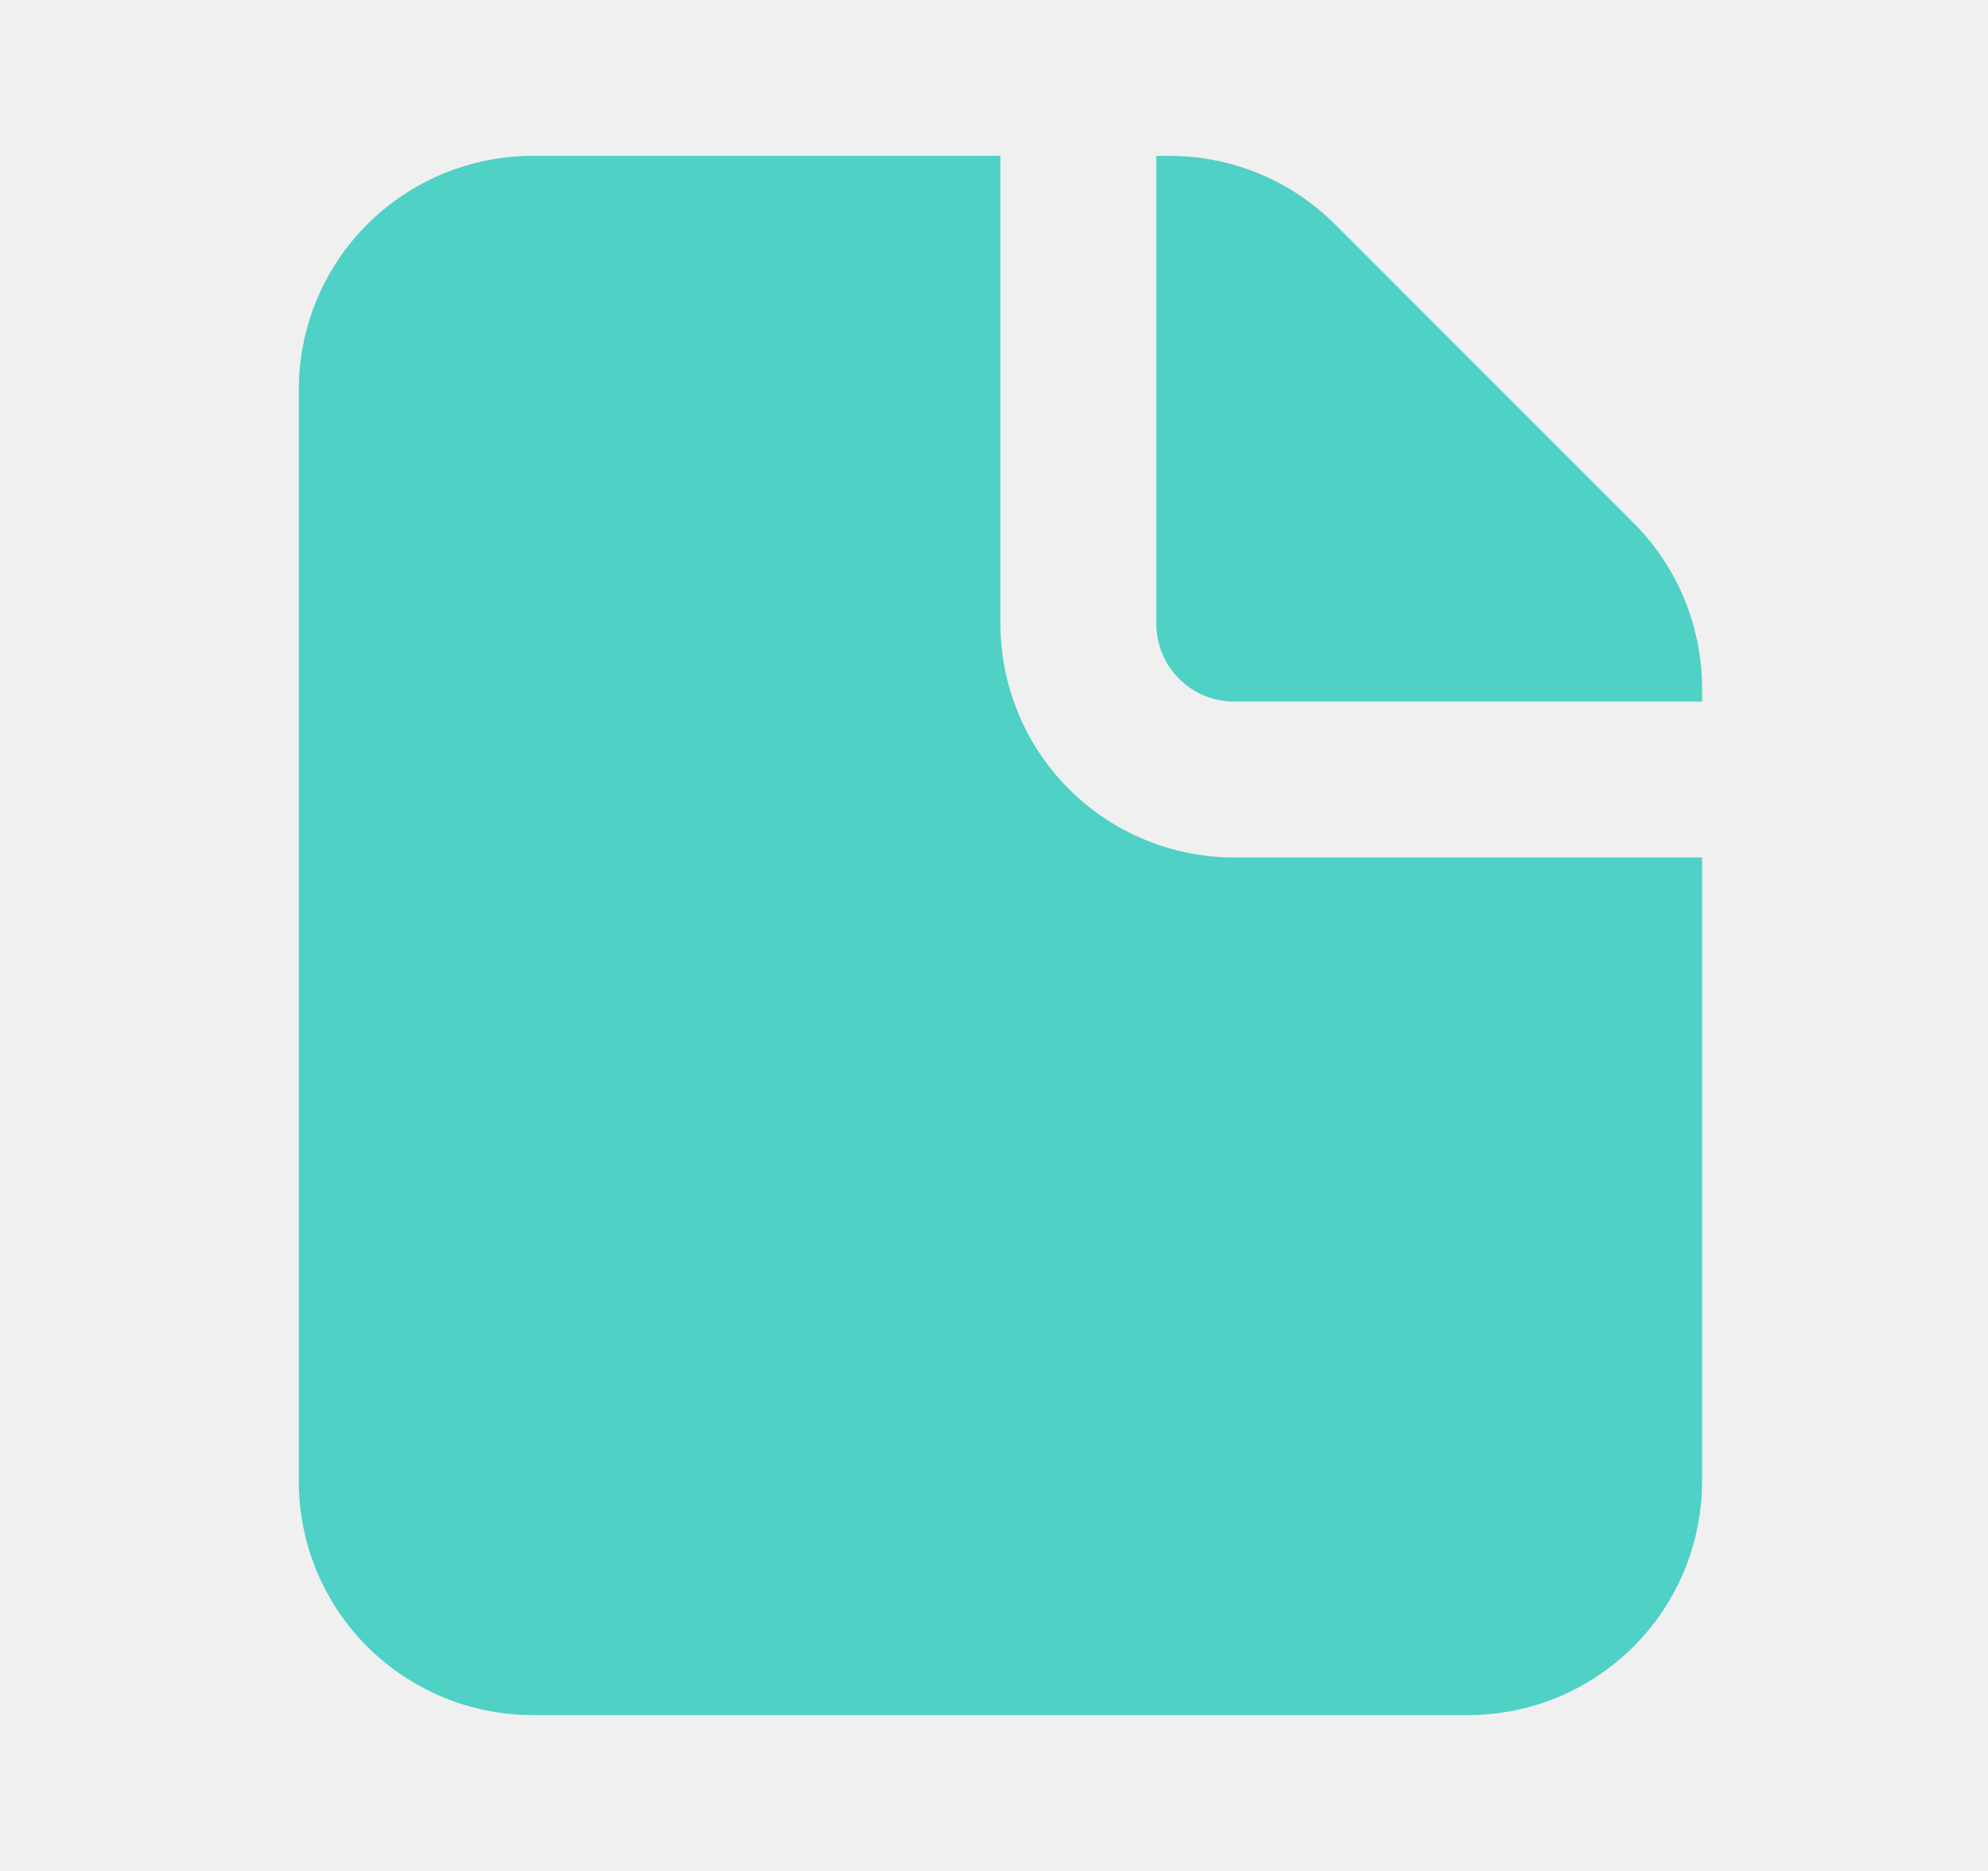
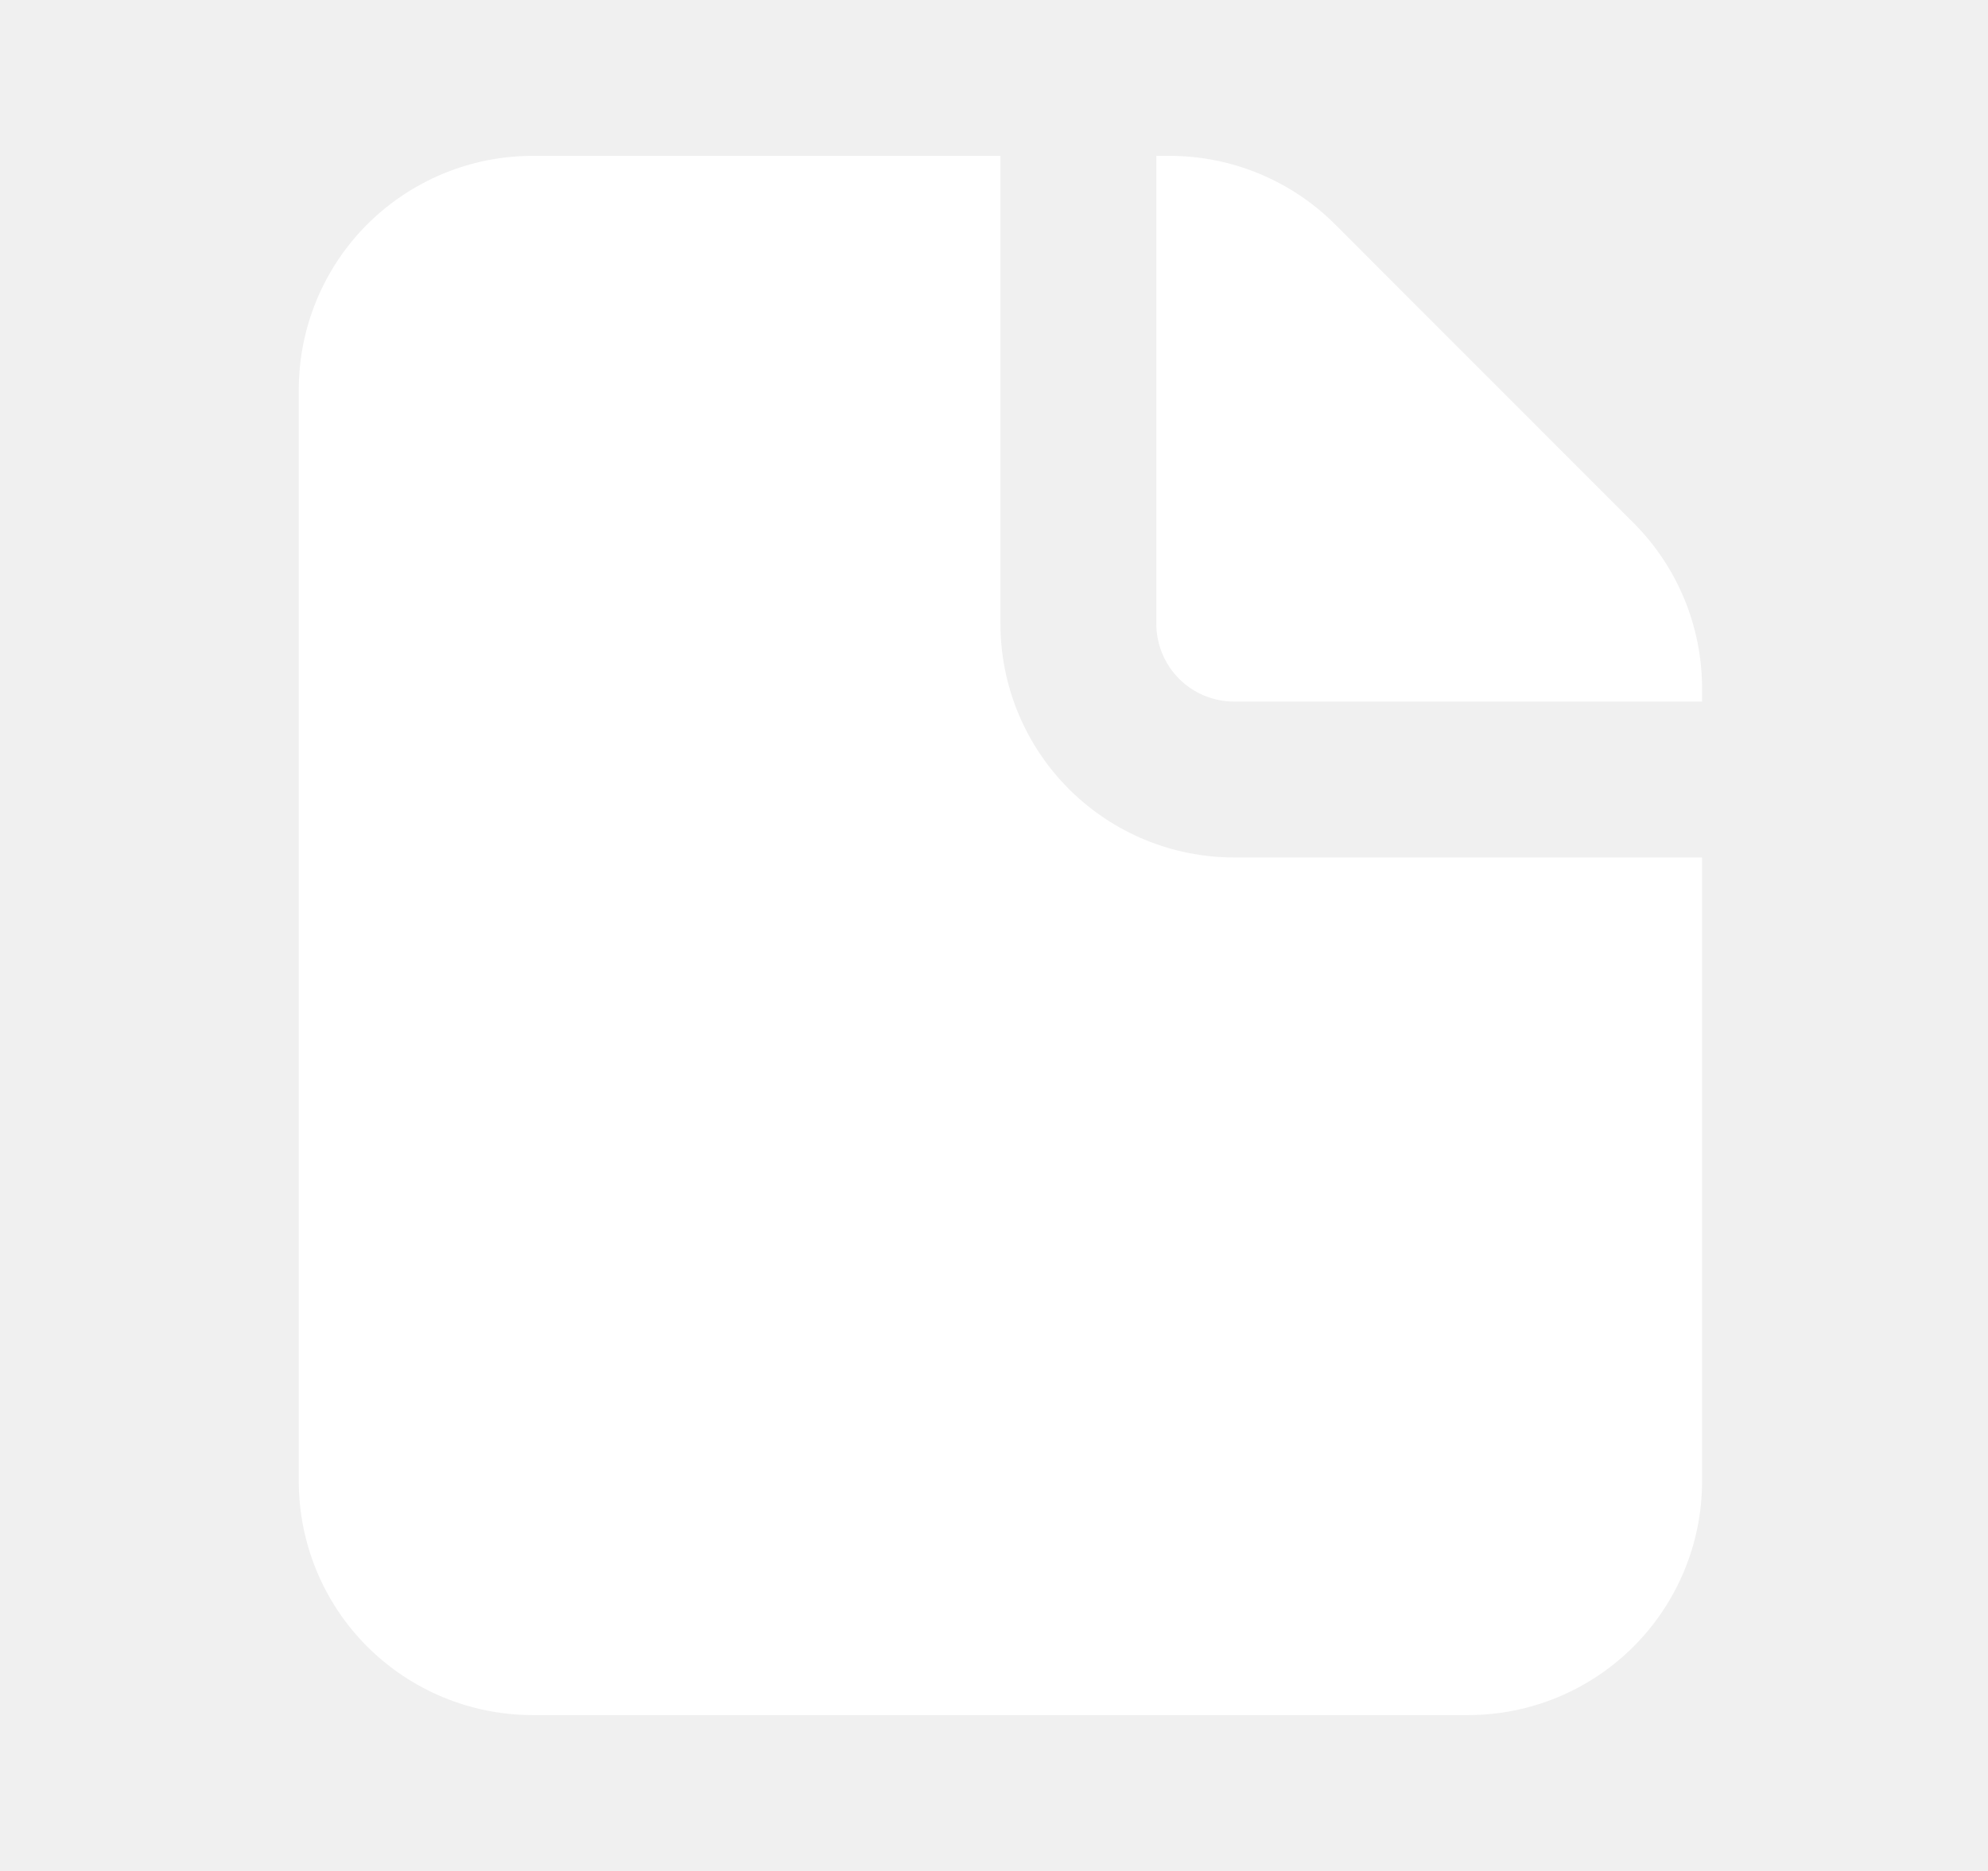
<svg xmlns="http://www.w3.org/2000/svg" width="17" height="16" viewBox="0 0 17 16" fill="none">
-   <path fill-rule="evenodd" clip-rule="evenodd" d="M8.555 1.333H4.555C4.024 1.333 3.516 1.544 3.14 1.919C2.765 2.294 2.555 2.803 2.555 3.333V12.667C2.555 13.197 2.765 13.706 3.14 14.081C3.516 14.456 4.024 14.667 4.555 14.667H12.555C13.085 14.667 13.594 14.456 13.969 14.081C14.344 13.706 14.555 13.197 14.555 12.667V7.333H10.555C10.024 7.333 9.516 7.123 9.14 6.747C8.765 6.372 8.555 5.864 8.555 5.333V1.333ZM14.555 6V5.885C14.554 5.355 14.344 4.847 13.969 4.472L11.417 1.919C11.042 1.544 10.533 1.333 10.003 1.333H9.888V5.333C9.888 5.51 9.958 5.68 10.083 5.805C10.208 5.93 10.378 6 10.555 6H14.555Z" fill="#4FD1C5" />
+   <path fill-rule="evenodd" clip-rule="evenodd" d="M8.555 1.333H4.555C4.024 1.333 3.516 1.544 3.14 1.919C2.765 2.294 2.555 2.803 2.555 3.333V12.667C2.555 13.197 2.765 13.706 3.14 14.081C3.516 14.456 4.024 14.667 4.555 14.667H12.555C13.085 14.667 13.594 14.456 13.969 14.081C14.344 13.706 14.555 13.197 14.555 12.667V7.333H10.555C10.024 7.333 9.516 7.123 9.14 6.747C8.765 6.372 8.555 5.864 8.555 5.333V1.333ZM14.555 6V5.885C14.554 5.355 14.344 4.847 13.969 4.472L11.417 1.919C11.042 1.544 10.533 1.333 10.003 1.333H9.888V5.333C9.888 5.51 9.958 5.68 10.083 5.805C10.208 5.93 10.378 6 10.555 6H14.555Z" fill="#FFFFFF" />
</svg>
